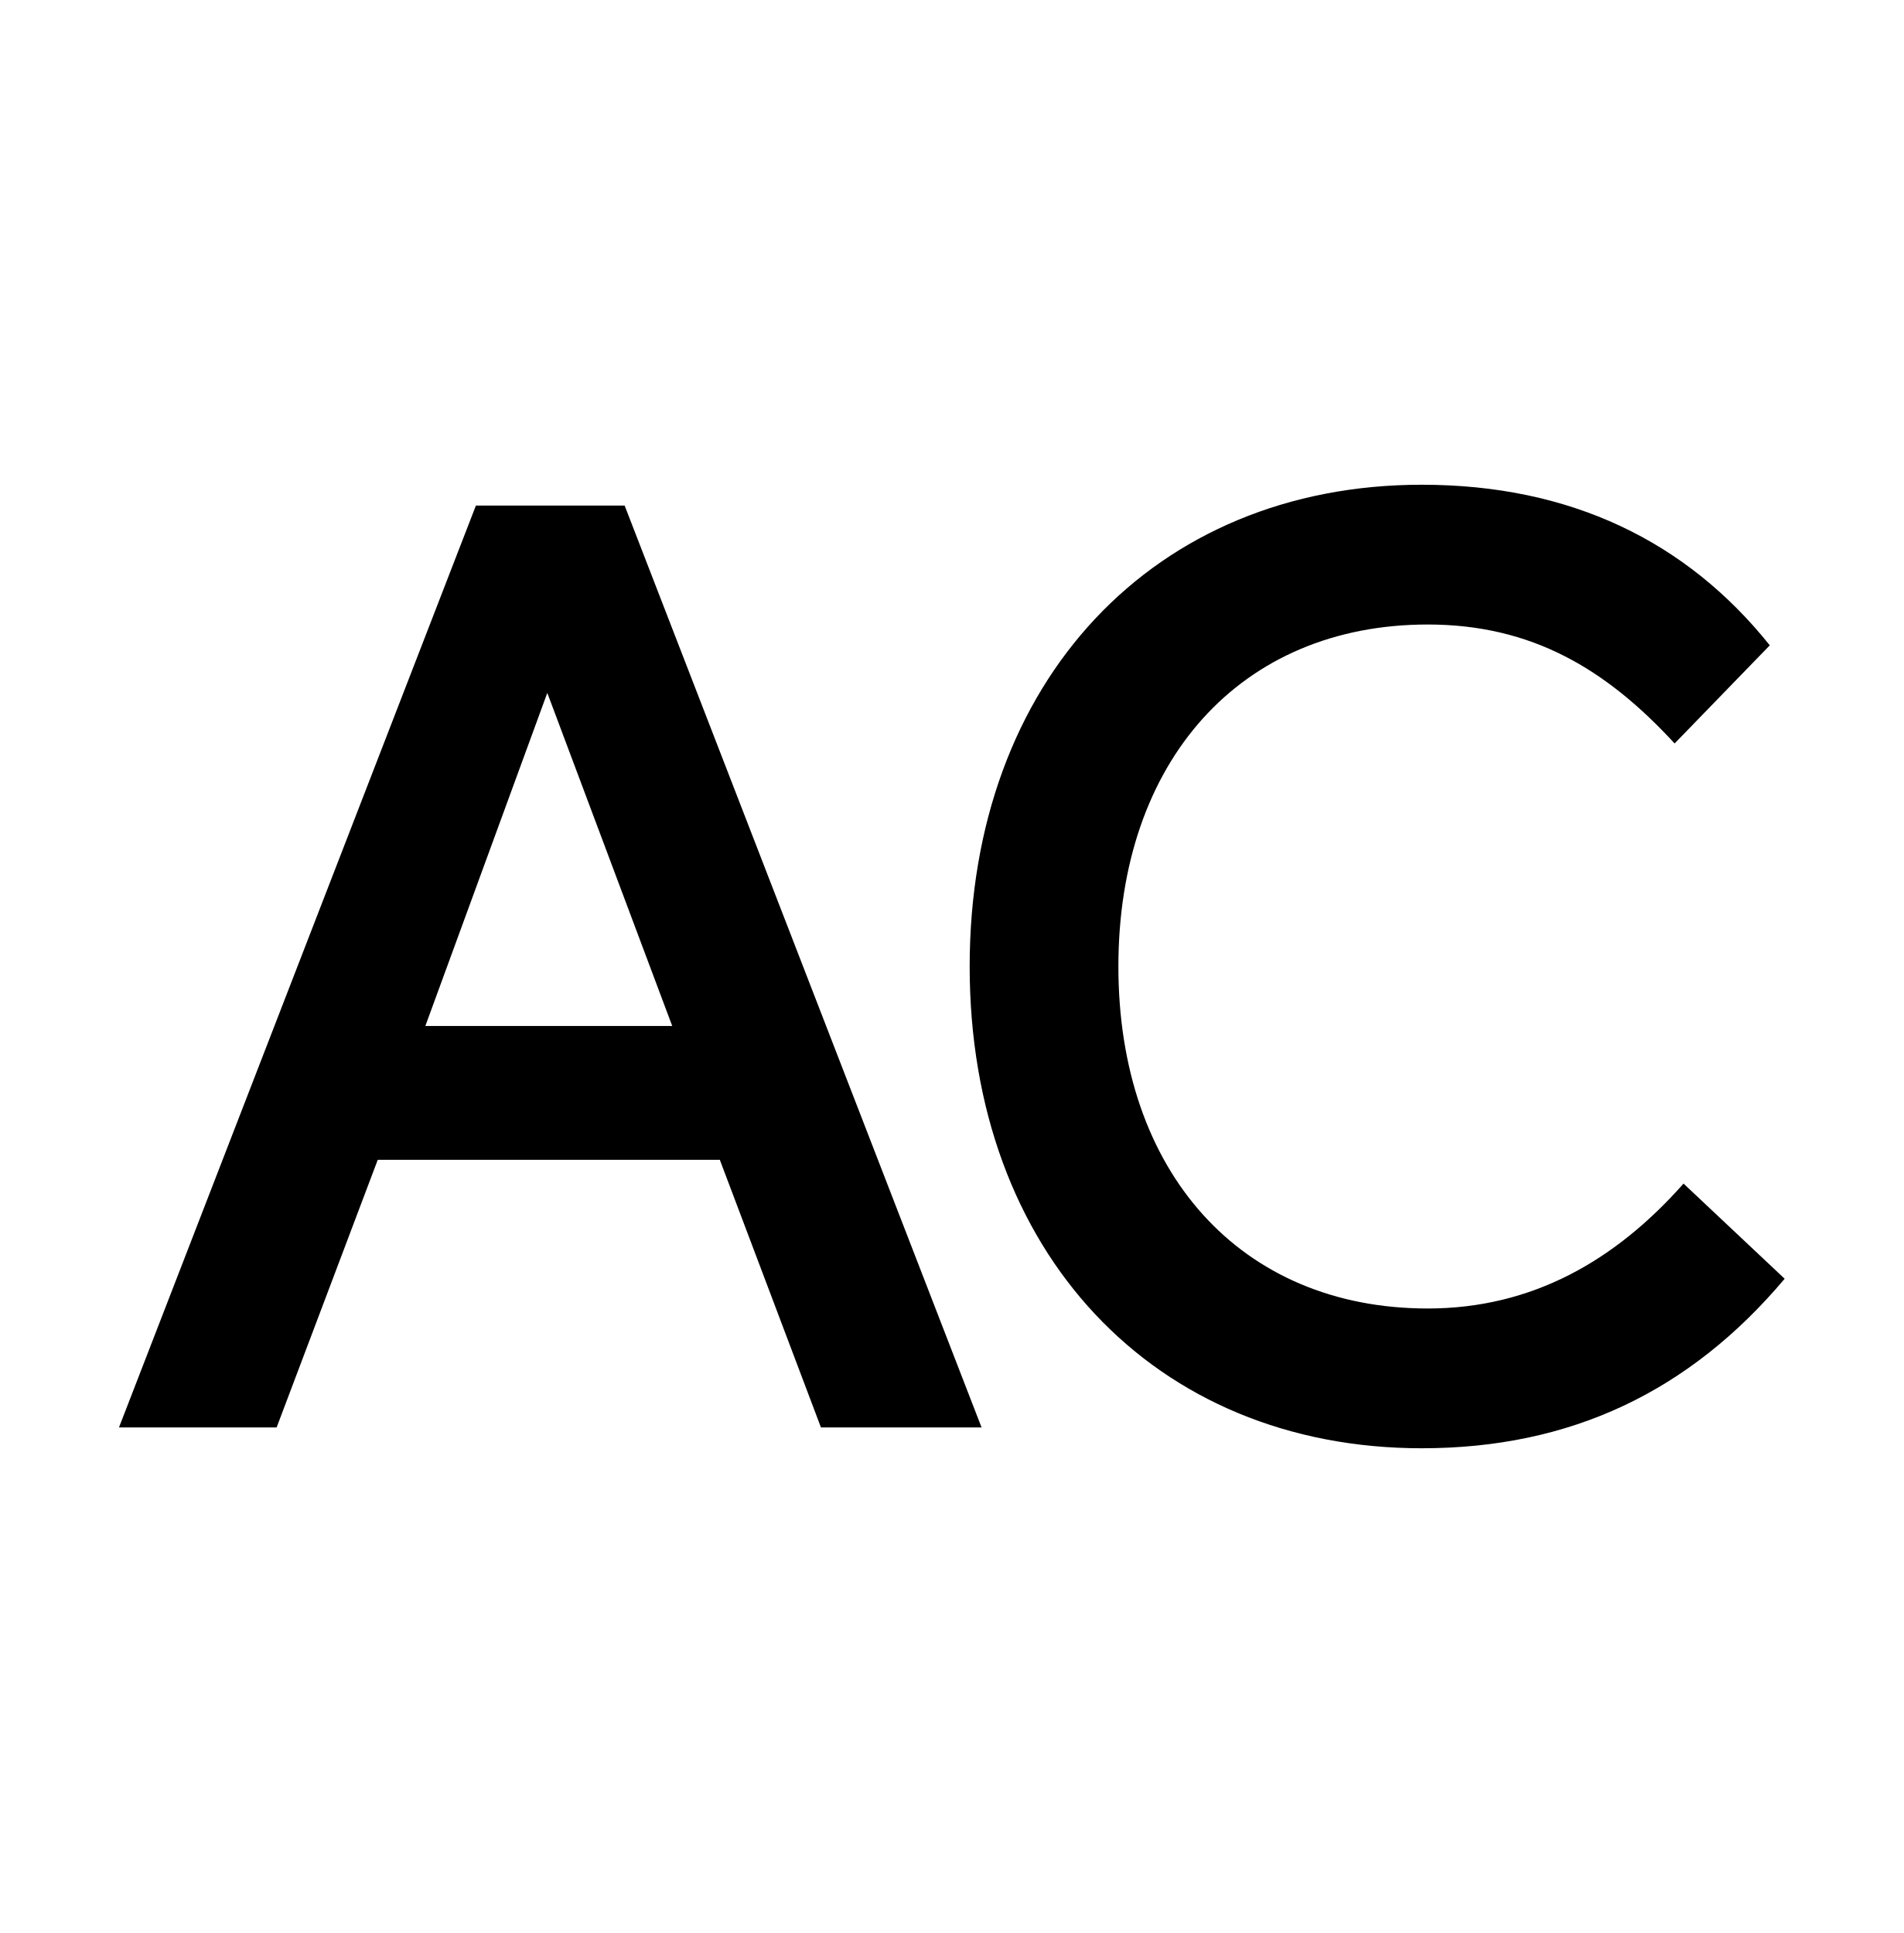
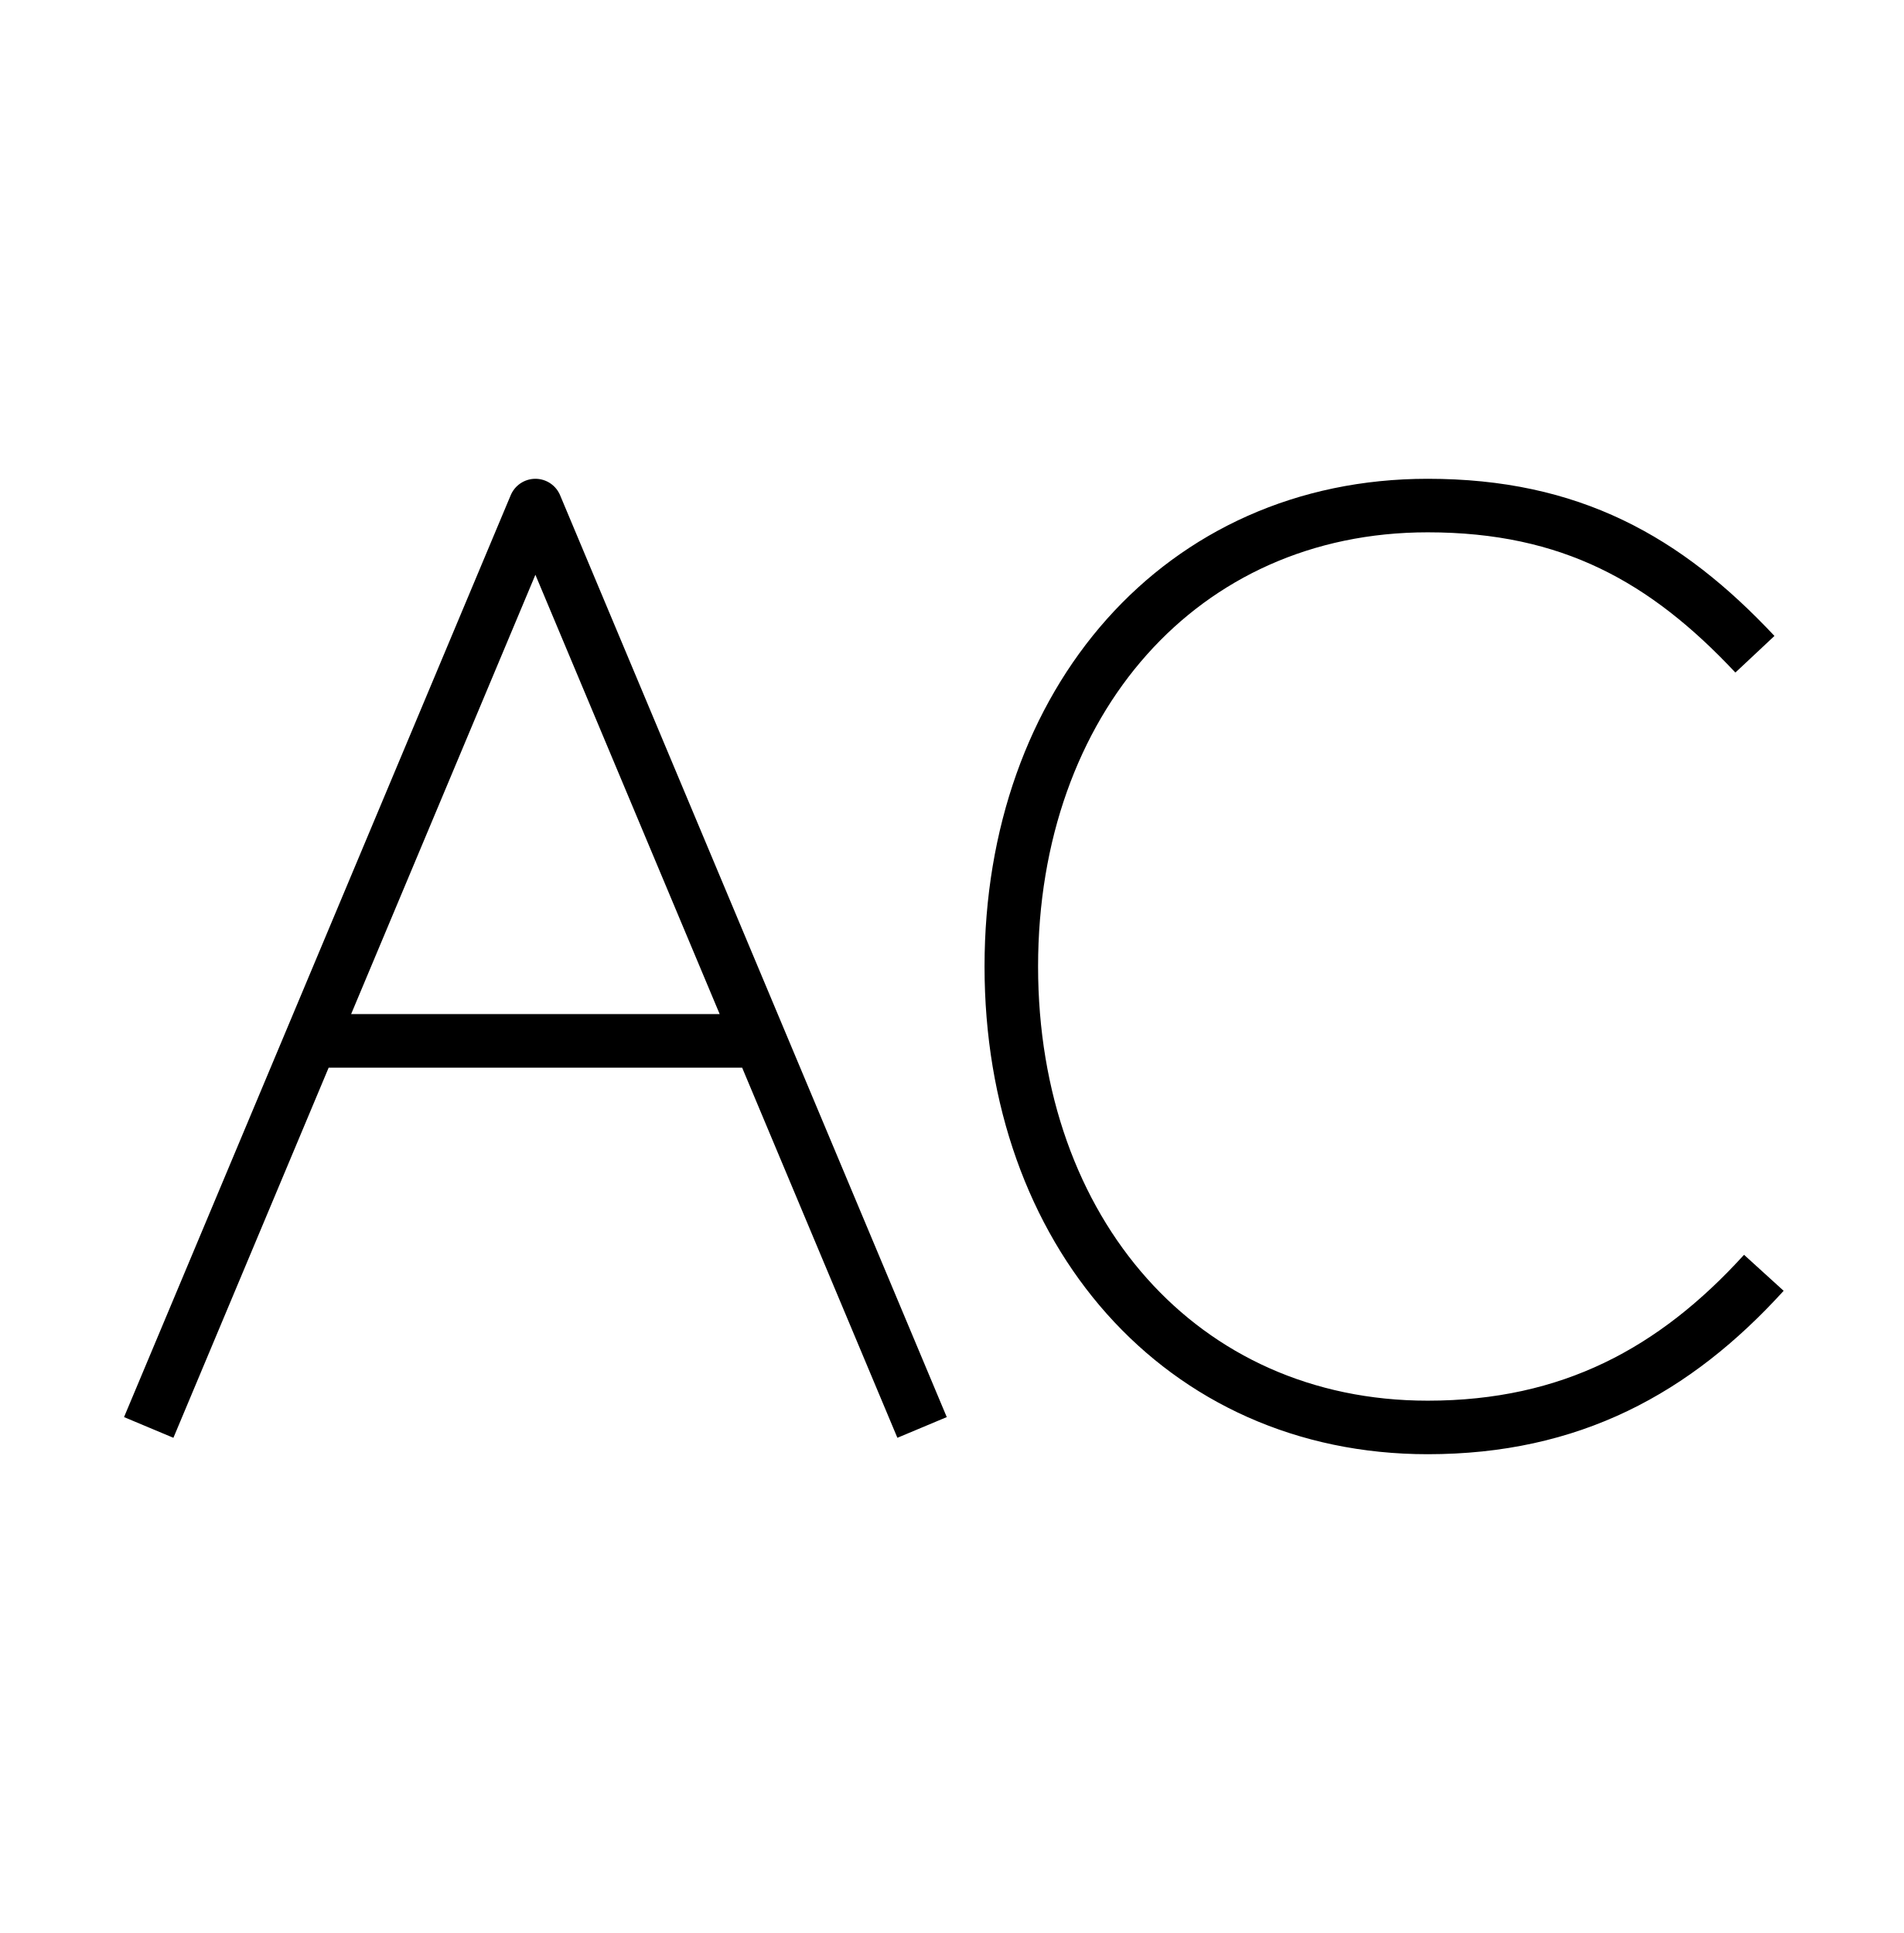
- <svg xmlns="http://www.w3.org/2000/svg" viewBox="-4 -16 64 65" fill="#000000">
-   <path d="M0 32 12 1H17L29 32H23.6L20.2 23H8.7L5.3 32ZM10.3 18.5H18.6L14.4 7.3ZM55.5 5.7 52.3 9C50 6.5 47.5 5 44 5 37.7 5 33.6 9.6 33.6 16.5S37.7 28 44 28C47.5 28 50.3 26.4 52.6 23.8L56 27C52.8 30.8 48.8 32.7 43.8 32.7 34.8 32.7 28.6 26.1 28.6 16.5S34.8.3 43.8.3C48.8.3 52.7 2.2 55.5 5.7Z" />
+ <svg xmlns="http://www.w3.org/2000/svg" viewBox="-4 -16 64 65" color="#000000">
+   <path d="M1 32 14 1 27 32 M6.5 19H21.5 M55 6C52 2.8 48.8 1 44 1 35.7 1 30 7.6 30 16.5S35.7 32 44 32C48.8 32 52.3 30.1 55.3 26.8" fill="none" stroke="currentColor" stroke-width="1.8" stroke-linejoin="round" />
</svg>
